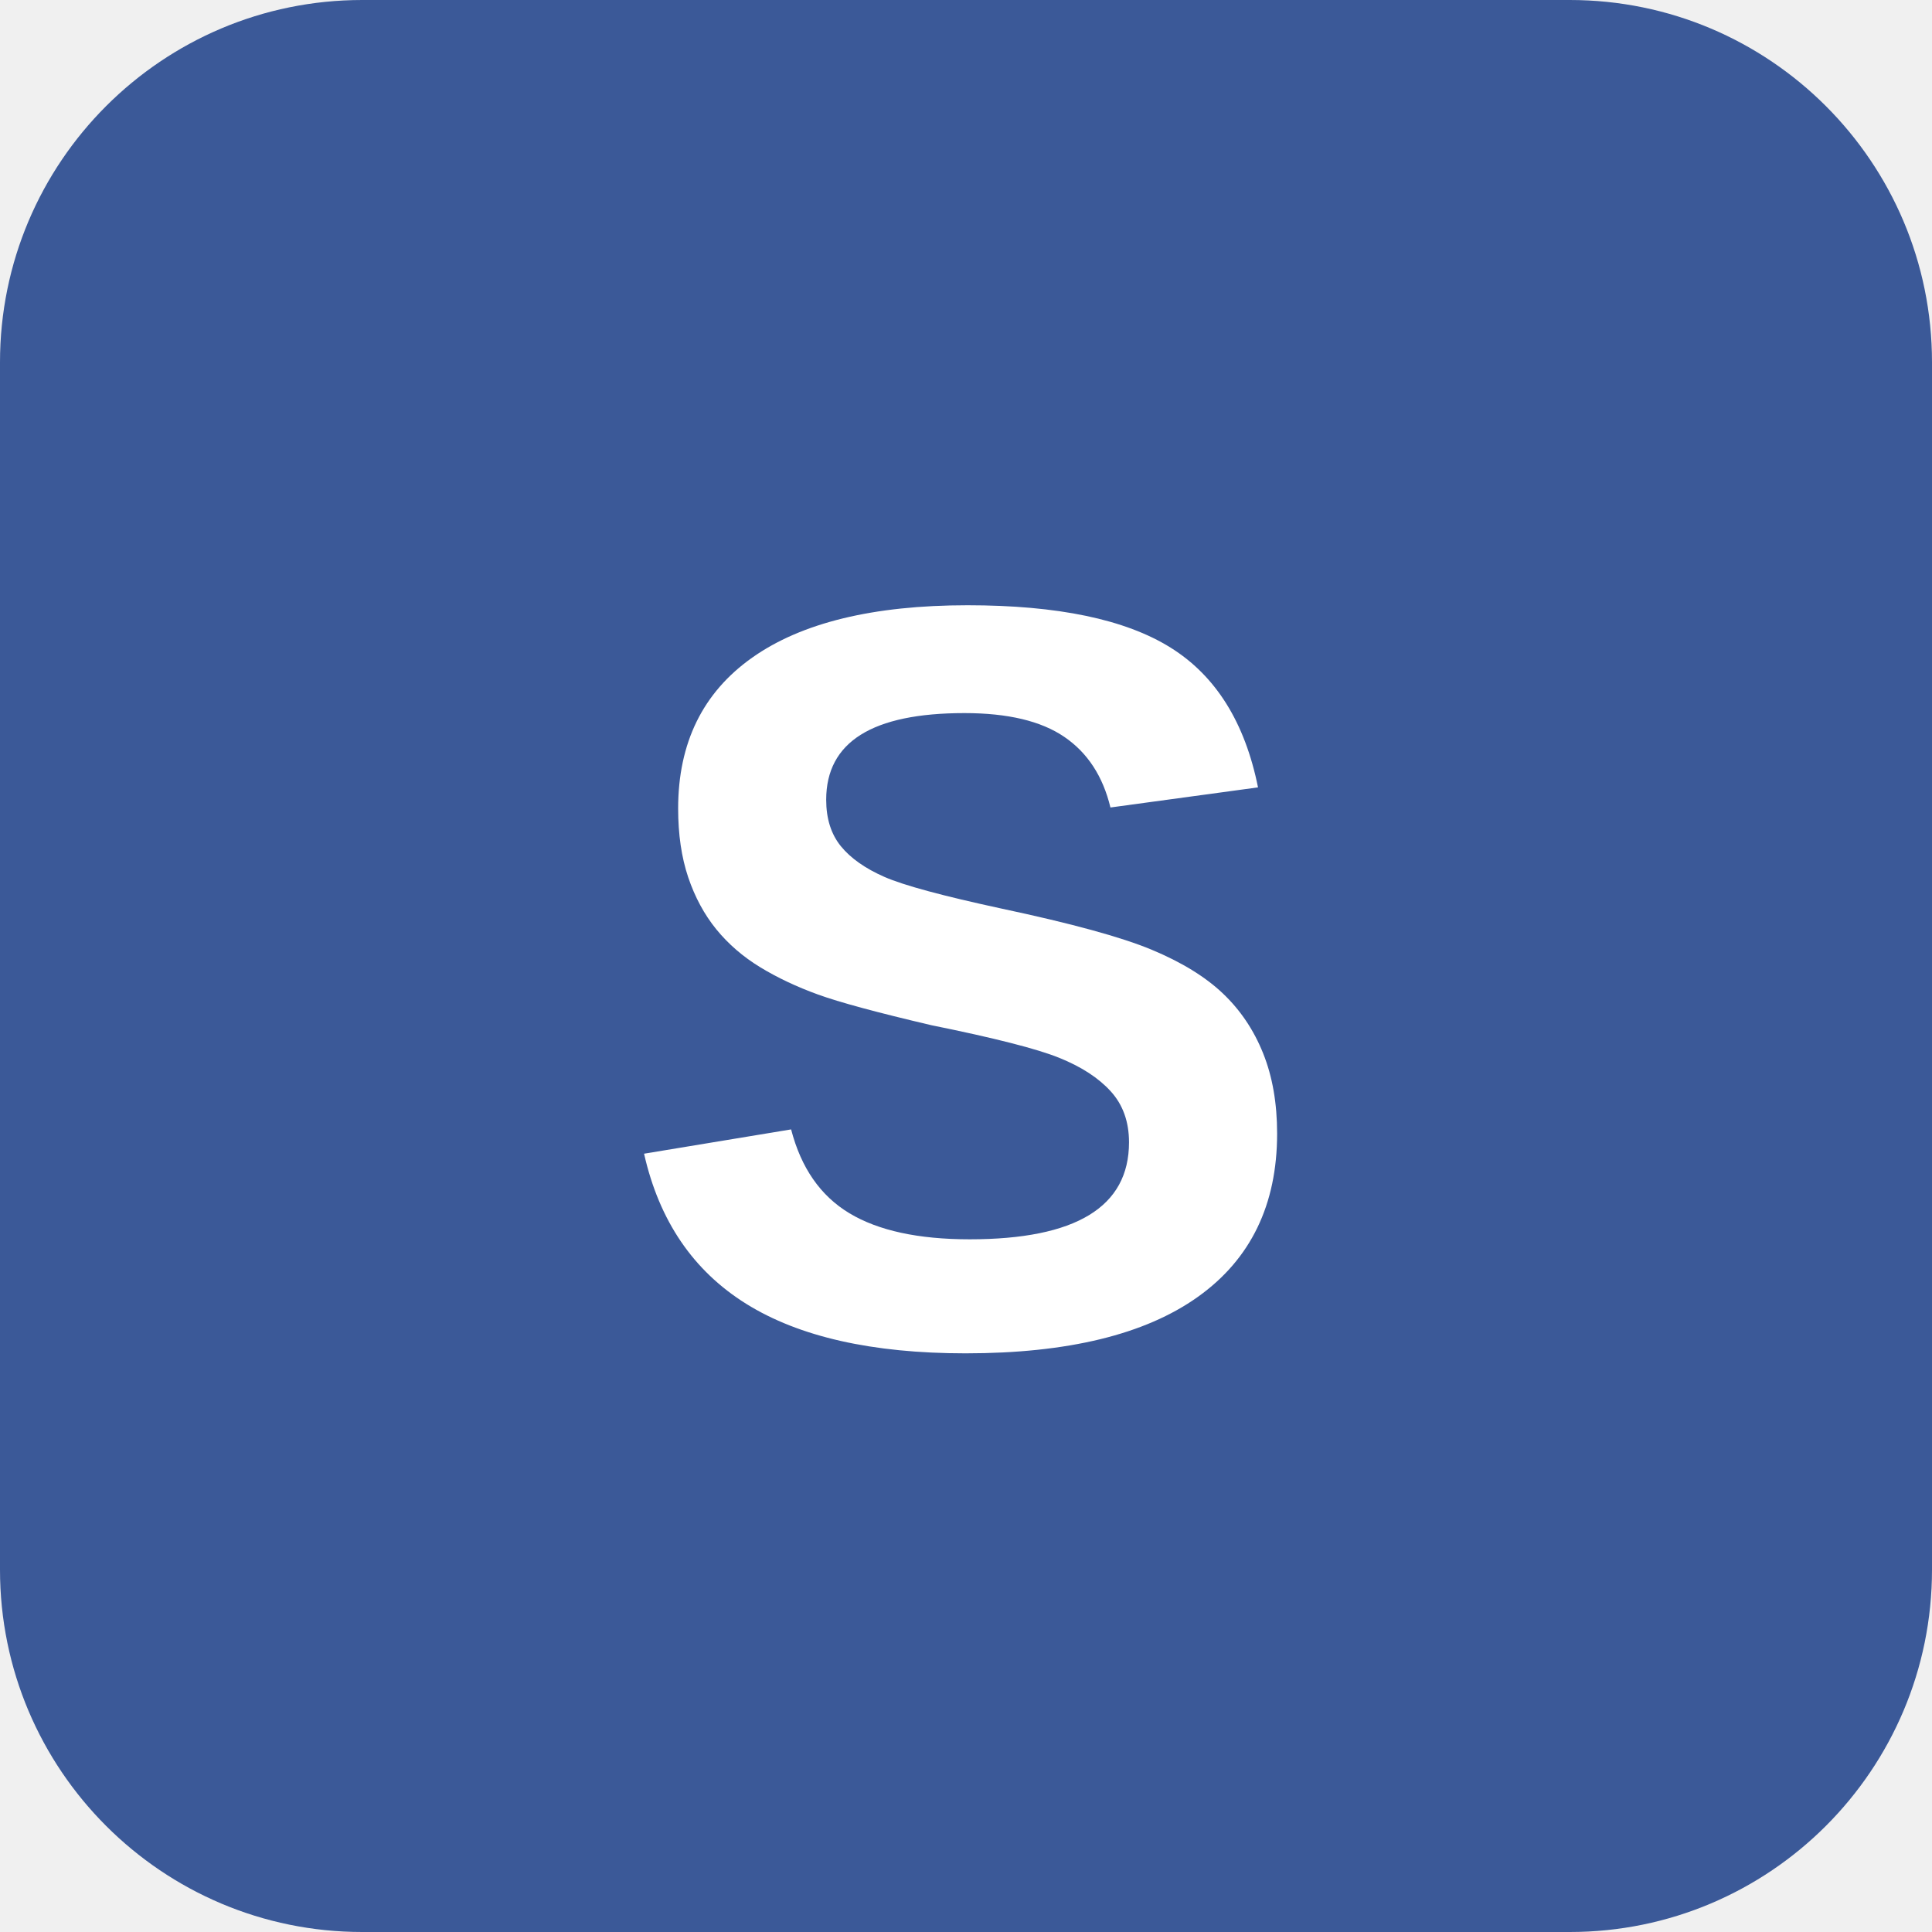
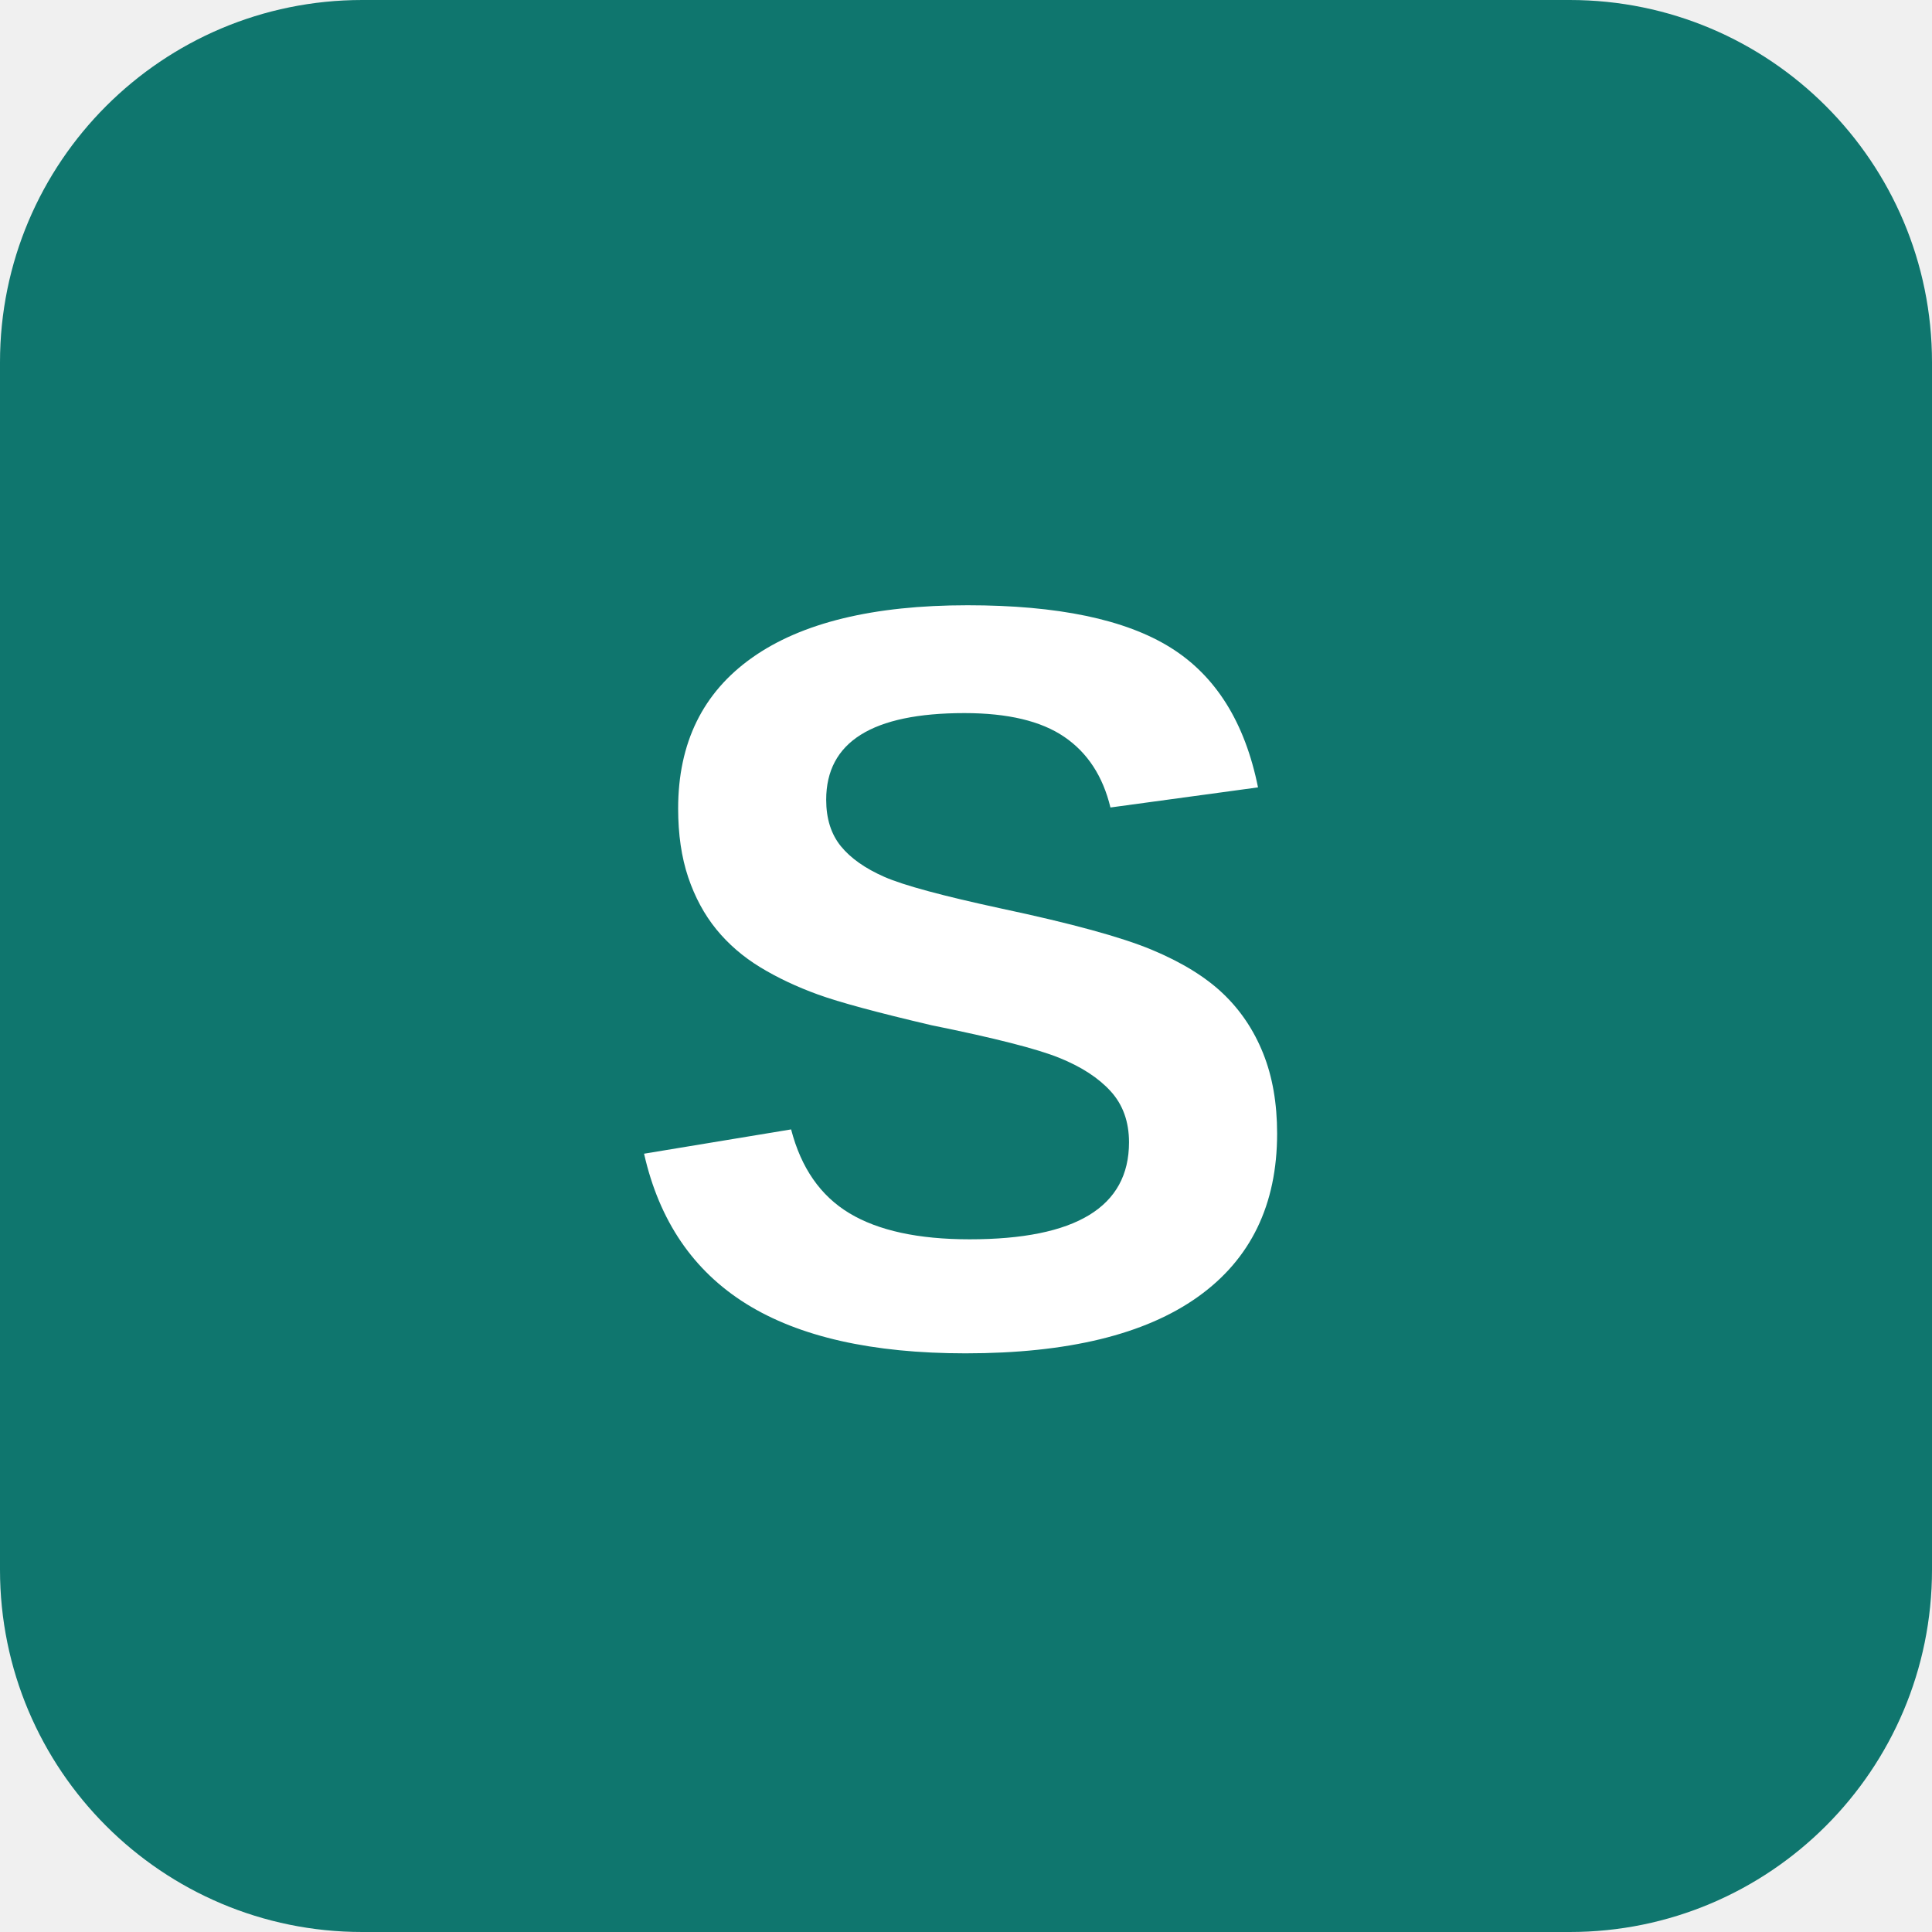
<svg xmlns="http://www.w3.org/2000/svg" viewBox="0 0 512 512">
-   <rect width="512" height="512" rx="96" fill="#3b5998" />
-   <text x="50%" y="54%" dominant-baseline="middle" text-anchor="middle" fill="#ffffff" font-family="Arial, sans-serif" font-size="280" font-weight="bold">S</text>
+   <rect width="512" height="512" rx="96" fill="#0f766e" />
+   <text x="50%" y="54%" dominant-baseline="middle" text-anchor="middle" fill="#ffffff" font-family="Plus Jakarta Sans, Arial, sans-serif" font-size="280" font-weight="600">S</text>
</svg>
